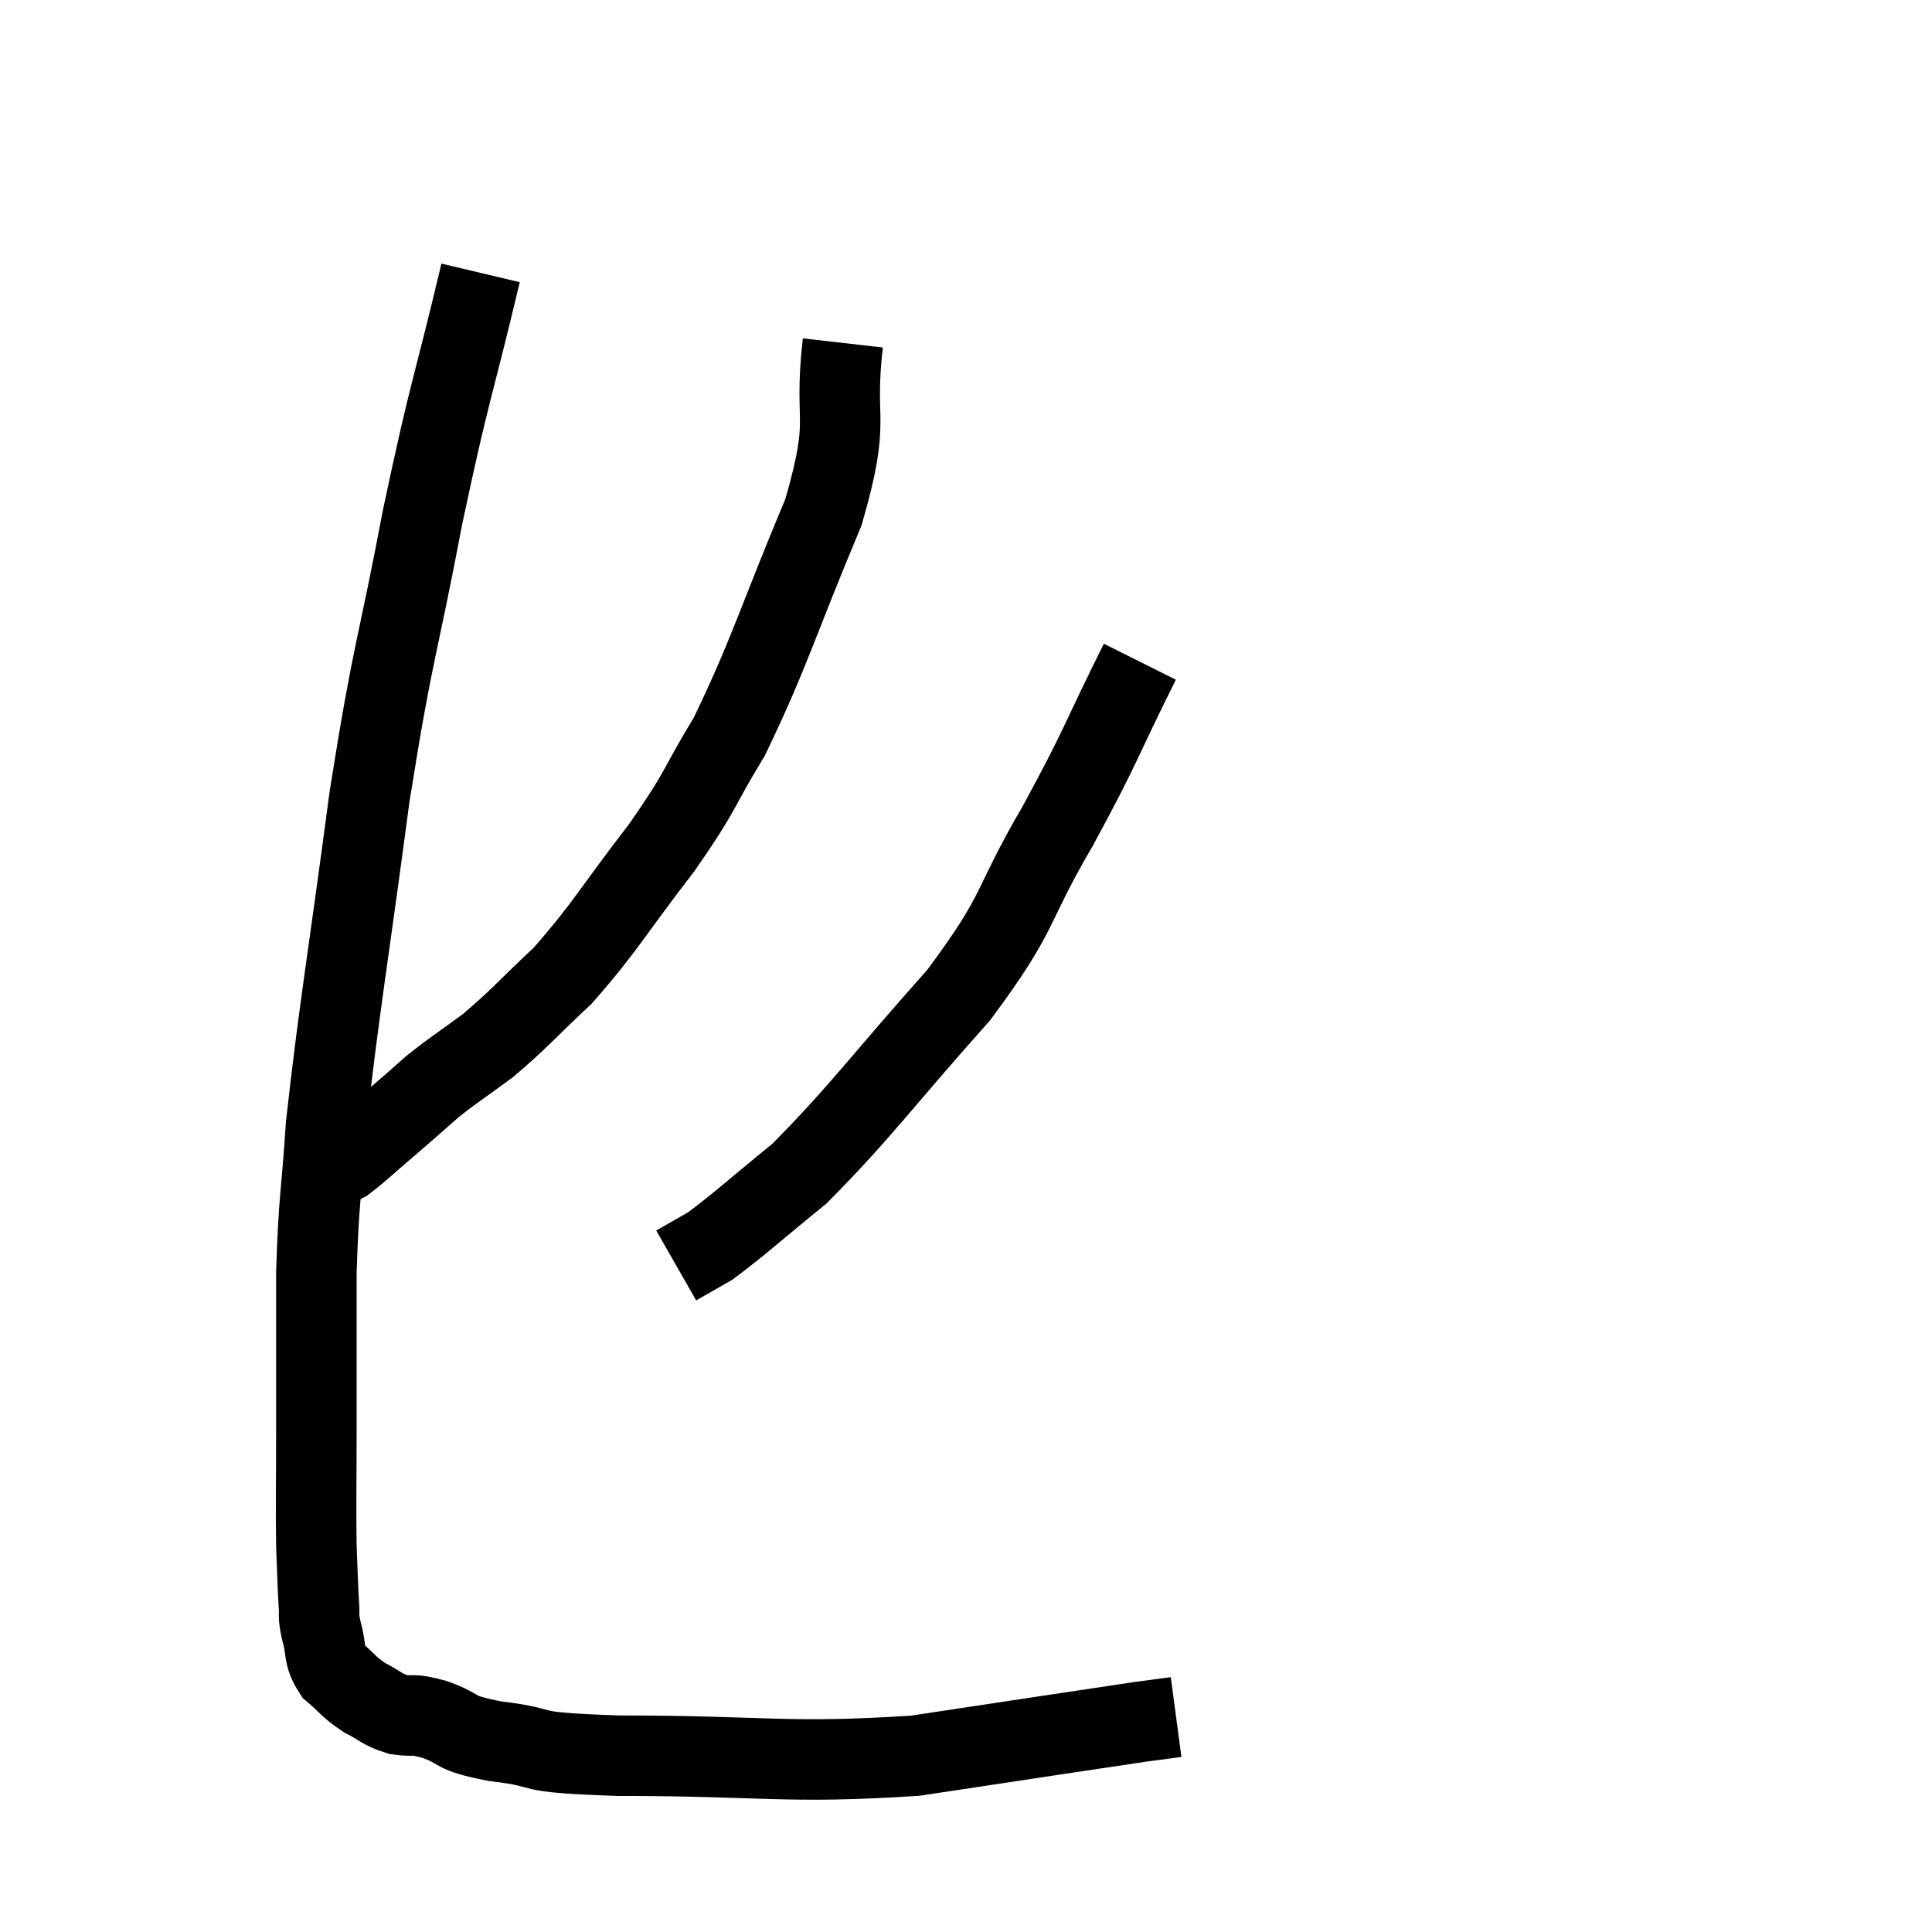
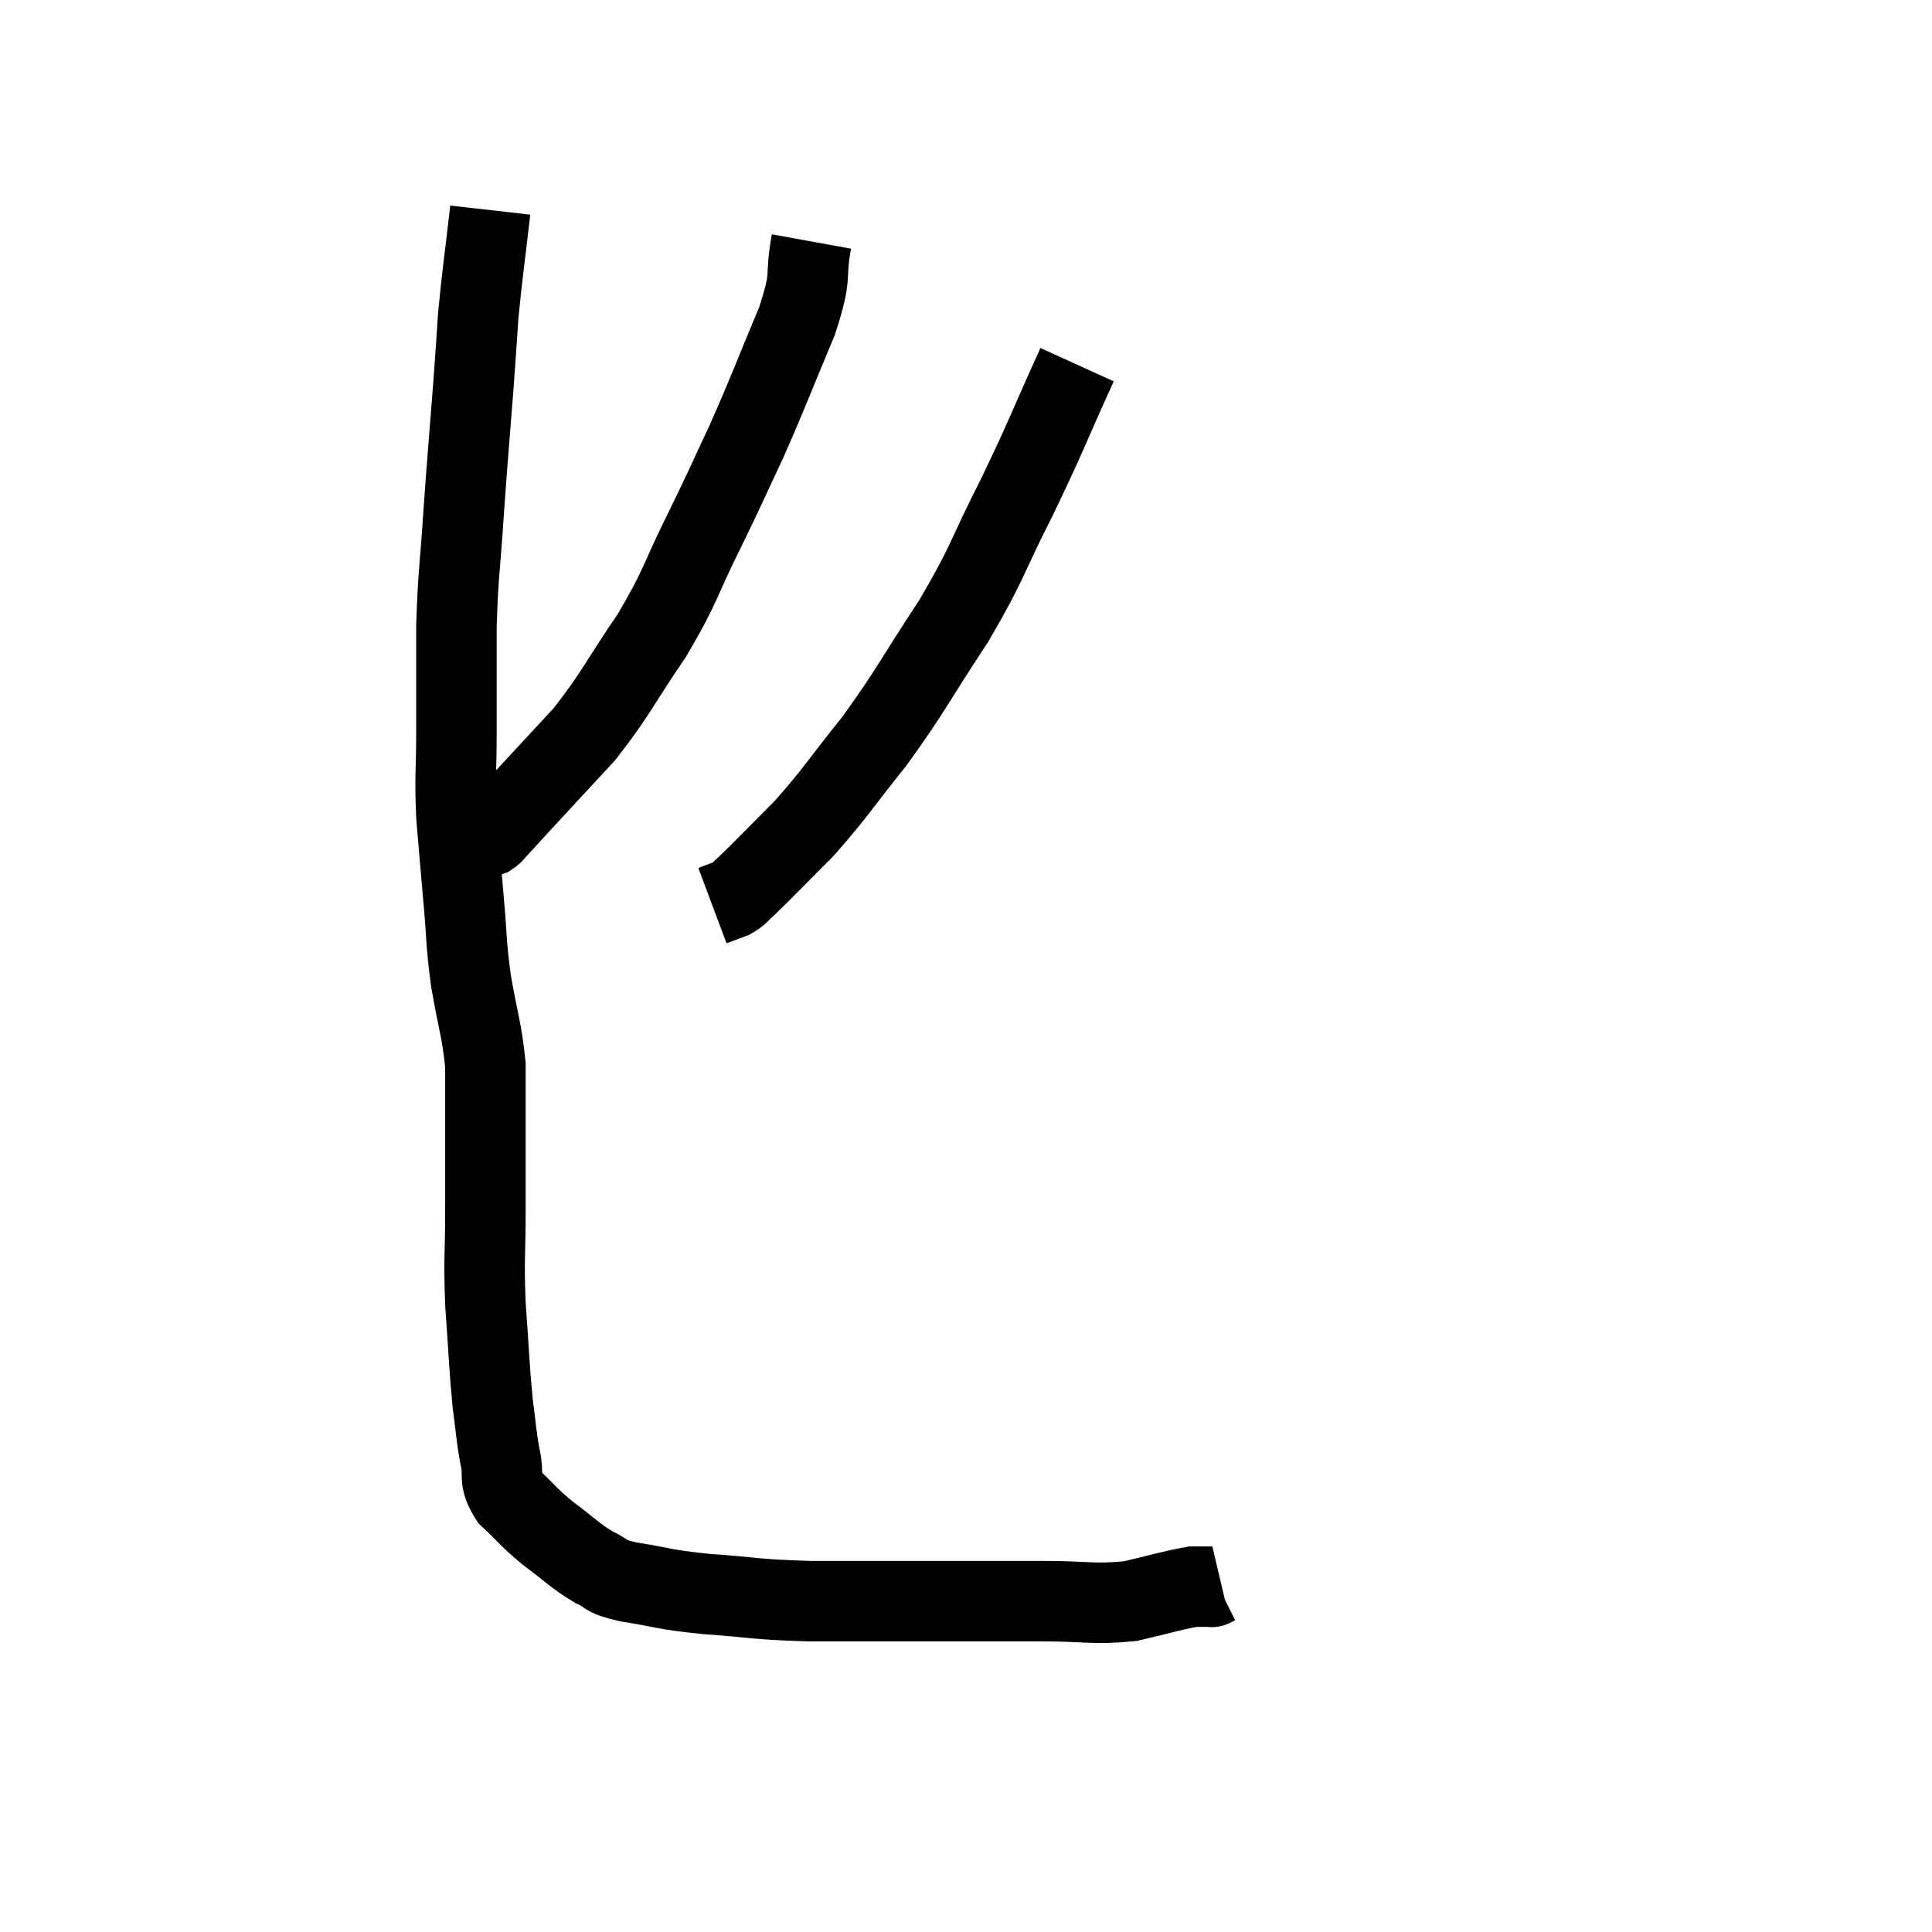
<svg xmlns="http://www.w3.org/2000/svg" width="48" height="48" viewBox="0 0 48 48">
-   <path d="M 11.94 6.78 C 11.22 9.81, 11.19 9.585, 10.5 12.84 C 9.84 16.32, 9.78 16.02, 9.18 19.8 C 8.64 23.88, 8.43 25.005, 8.1 27.96 C 7.98 29.79, 7.92 29.715, 7.86 31.62 C 7.86 33.6, 7.86 33.885, 7.86 35.58 C 7.86 36.99, 7.845 37.335, 7.86 38.4 C 7.89 39.12, 7.89 39.315, 7.92 39.84 C 7.95 40.17, 7.89 40.08, 7.98 40.5 C 8.13 41.01, 8.01 41.1, 8.28 41.52 C 8.67 41.85, 8.655 41.91, 9.06 42.18 C 9.48 42.39, 9.465 42.465, 9.9 42.6 C 10.35 42.66, 10.2 42.555, 10.8 42.72 C 11.55 42.99, 11.16 43.035, 12.3 43.26 C 13.83 43.44, 12.75 43.53, 15.36 43.62 C 19.05 43.62, 19.5 43.83, 22.74 43.62 C 25.53 43.2, 26.7 43.02, 28.32 42.78 C 28.77 42.72, 28.995 42.69, 29.22 42.66 L 29.22 42.66" fill="none" stroke="black" stroke-width="2" />
-   <path d="M 20.94 8.52 C 20.7 10.62, 21.165 10.275, 20.46 12.72 C 19.29 15.51, 19.125 16.215, 18.12 18.3 C 17.28 19.68, 17.475 19.575, 16.44 21.06 C 15.21 22.65, 15.06 23.01, 13.98 24.24 C 13.05 25.11, 12.93 25.29, 12.12 25.98 C 11.43 26.49, 11.325 26.535, 10.74 27 C 10.26 27.42, 10.32 27.375, 9.78 27.84 C 9.18 28.35, 8.97 28.56, 8.58 28.86 C 8.4 28.95, 8.31 28.995, 8.22 29.04 C 8.22 29.04, 8.22 29.04, 8.22 29.04 L 8.22 29.04" fill="none" stroke="black" stroke-width="2" />
-   <path d="M 28.32 16.44 C 27.3 18.48, 27.405 18.45, 26.28 20.52 C 25.05 22.62, 25.425 22.56, 23.82 24.72 C 21.84 26.94, 21.405 27.6, 19.86 29.16 C 18.75 30.06, 18.405 30.39, 17.64 30.96 L 16.8 31.44" fill="none" stroke="black" stroke-width="2" />
+   <path d="M 12.18 5.22 C 12.03 6.54, 11.985 6.765, 11.88 7.86 C 11.82 8.73, 11.85 8.385, 11.76 9.6 C 11.64 11.16, 11.625 11.235, 11.52 12.72 C 11.43 14.13, 11.385 14.175, 11.34 15.54 C 11.34 16.86, 11.34 16.995, 11.34 18.18 C 11.34 19.23, 11.295 19.23, 11.34 20.28 C 11.43 21.33, 11.43 21.36, 11.52 22.38 C 11.61 23.37, 11.565 23.34, 11.7 24.36 C 11.88 25.41, 11.97 25.575, 12.06 26.46 C 12.06 27.18, 12.06 27, 12.06 27.9 C 12.06 28.98, 12.06 28.935, 12.06 30.06 C 12.06 31.23, 12.015 31.2, 12.06 32.4 C 12.15 33.63, 12.15 33.915, 12.24 34.86 C 12.33 35.52, 12.315 35.595, 12.42 36.18 C 12.54 36.69, 12.36 36.72, 12.66 37.2 C 13.14 37.65, 13.095 37.665, 13.62 38.1 C 14.19 38.52, 14.265 38.64, 14.76 38.94 C 15.18 39.12, 14.91 39.135, 15.6 39.3 C 16.56 39.45, 16.395 39.48, 17.52 39.6 C 18.81 39.69, 18.66 39.735, 20.1 39.78 C 21.69 39.78, 21.825 39.78, 23.28 39.78 C 24.6 39.78, 24.72 39.78, 25.92 39.78 C 27 39.78, 27.15 39.87, 28.08 39.78 C 28.86 39.6, 29.13 39.51, 29.64 39.42 C 29.88 39.42, 30 39.42, 30.12 39.42 C 30.12 39.42, 30.09 39.435, 30.12 39.42 L 30.24 39.36" fill="none" stroke="black" stroke-width="2" />
+   <path d="M 20.16 6 C 19.98 6.99, 20.205 6.735, 19.8 7.98 C 19.17 9.48, 19.11 9.69, 18.54 10.98 C 18.03 12.06, 18.105 11.94, 17.52 13.14 C 16.86 14.46, 16.95 14.505, 16.2 15.78 C 15.36 17.01, 15.315 17.22, 14.52 18.24 C 13.77 19.05, 13.56 19.275, 13.02 19.86 C 12.69 20.22, 12.525 20.4, 12.36 20.58 C 12.36 20.58, 12.405 20.535, 12.36 20.58 C 12.27 20.67, 12.27 20.7, 12.18 20.76 C 12.09 20.79, 12.045 20.805, 12 20.82 L 12 20.82" fill="none" stroke="black" stroke-width="2" />
+   <path d="M 26.76 9.06 C 26.01 10.71, 26.025 10.77, 25.26 12.36 C 24.48 13.89, 24.585 13.905, 23.7 15.42 C 22.71 16.92, 22.65 17.13, 21.72 18.42 C 20.85 19.5, 20.775 19.68, 19.98 20.58 C 19.26 21.3, 18.99 21.585, 18.54 22.02 C 18.36 22.17, 18.39 22.2, 18.18 22.32 L 17.7 22.5" fill="none" stroke="black" stroke-width="2" />
</svg>
